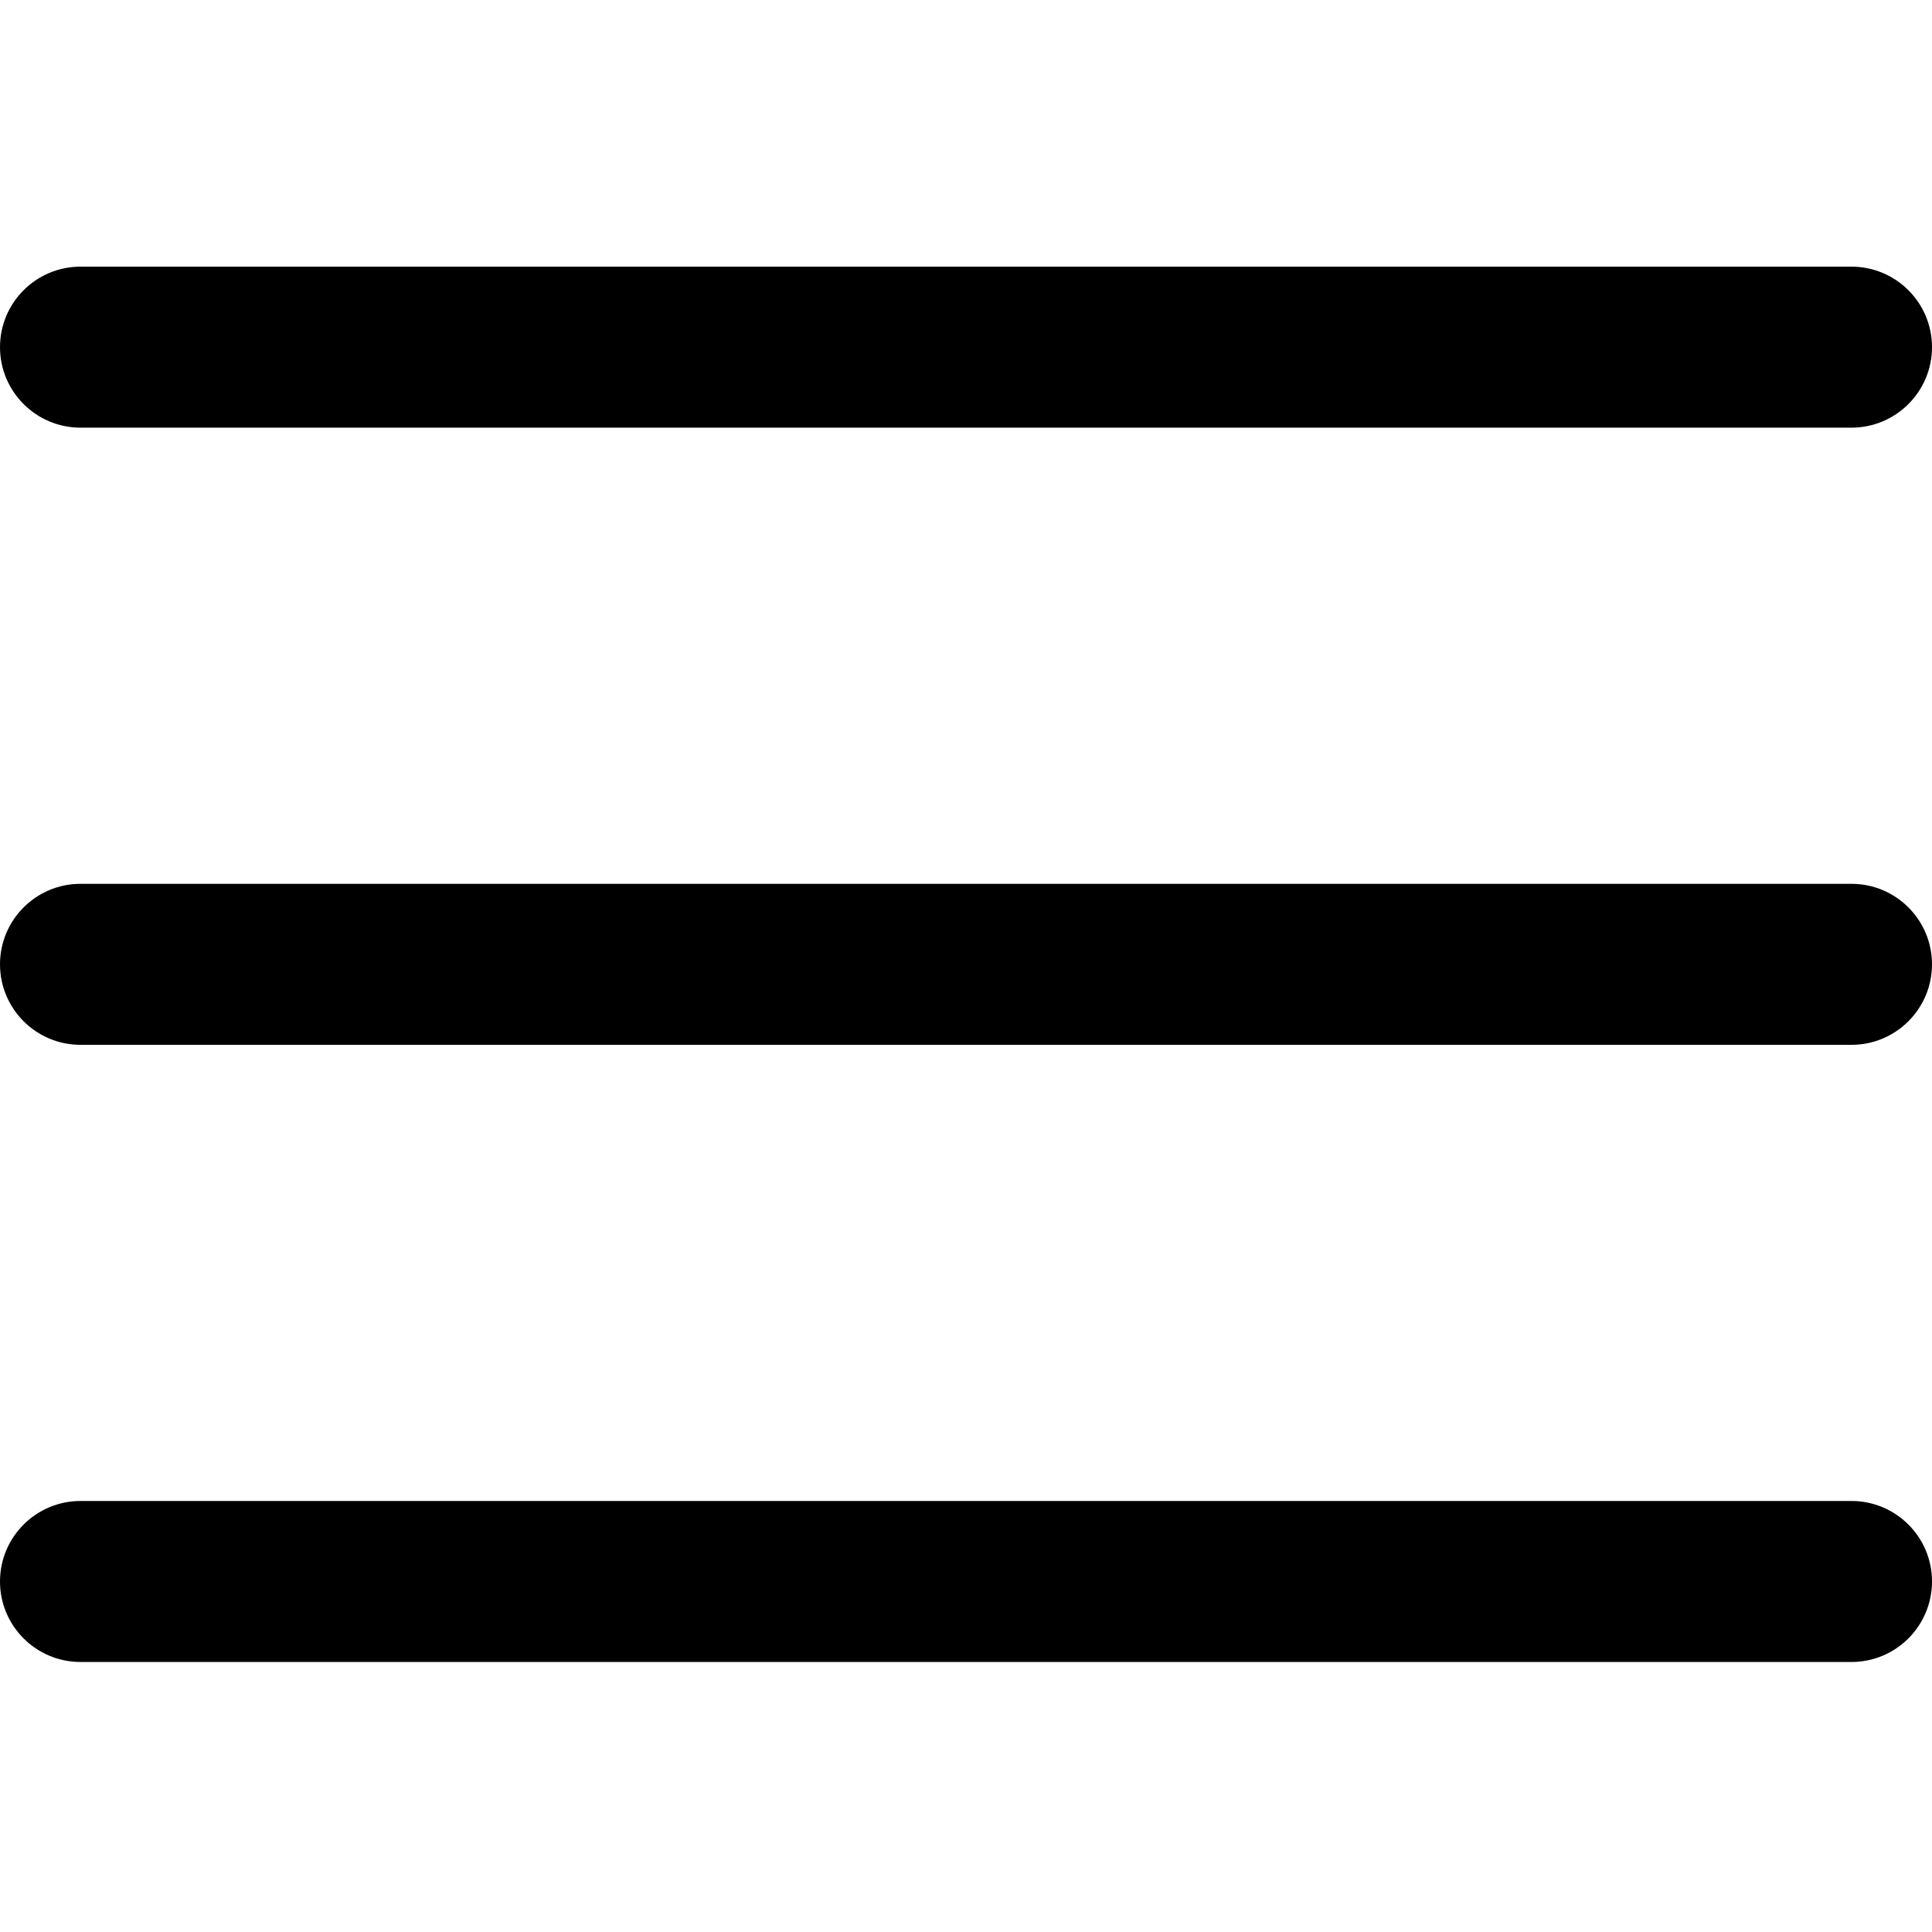
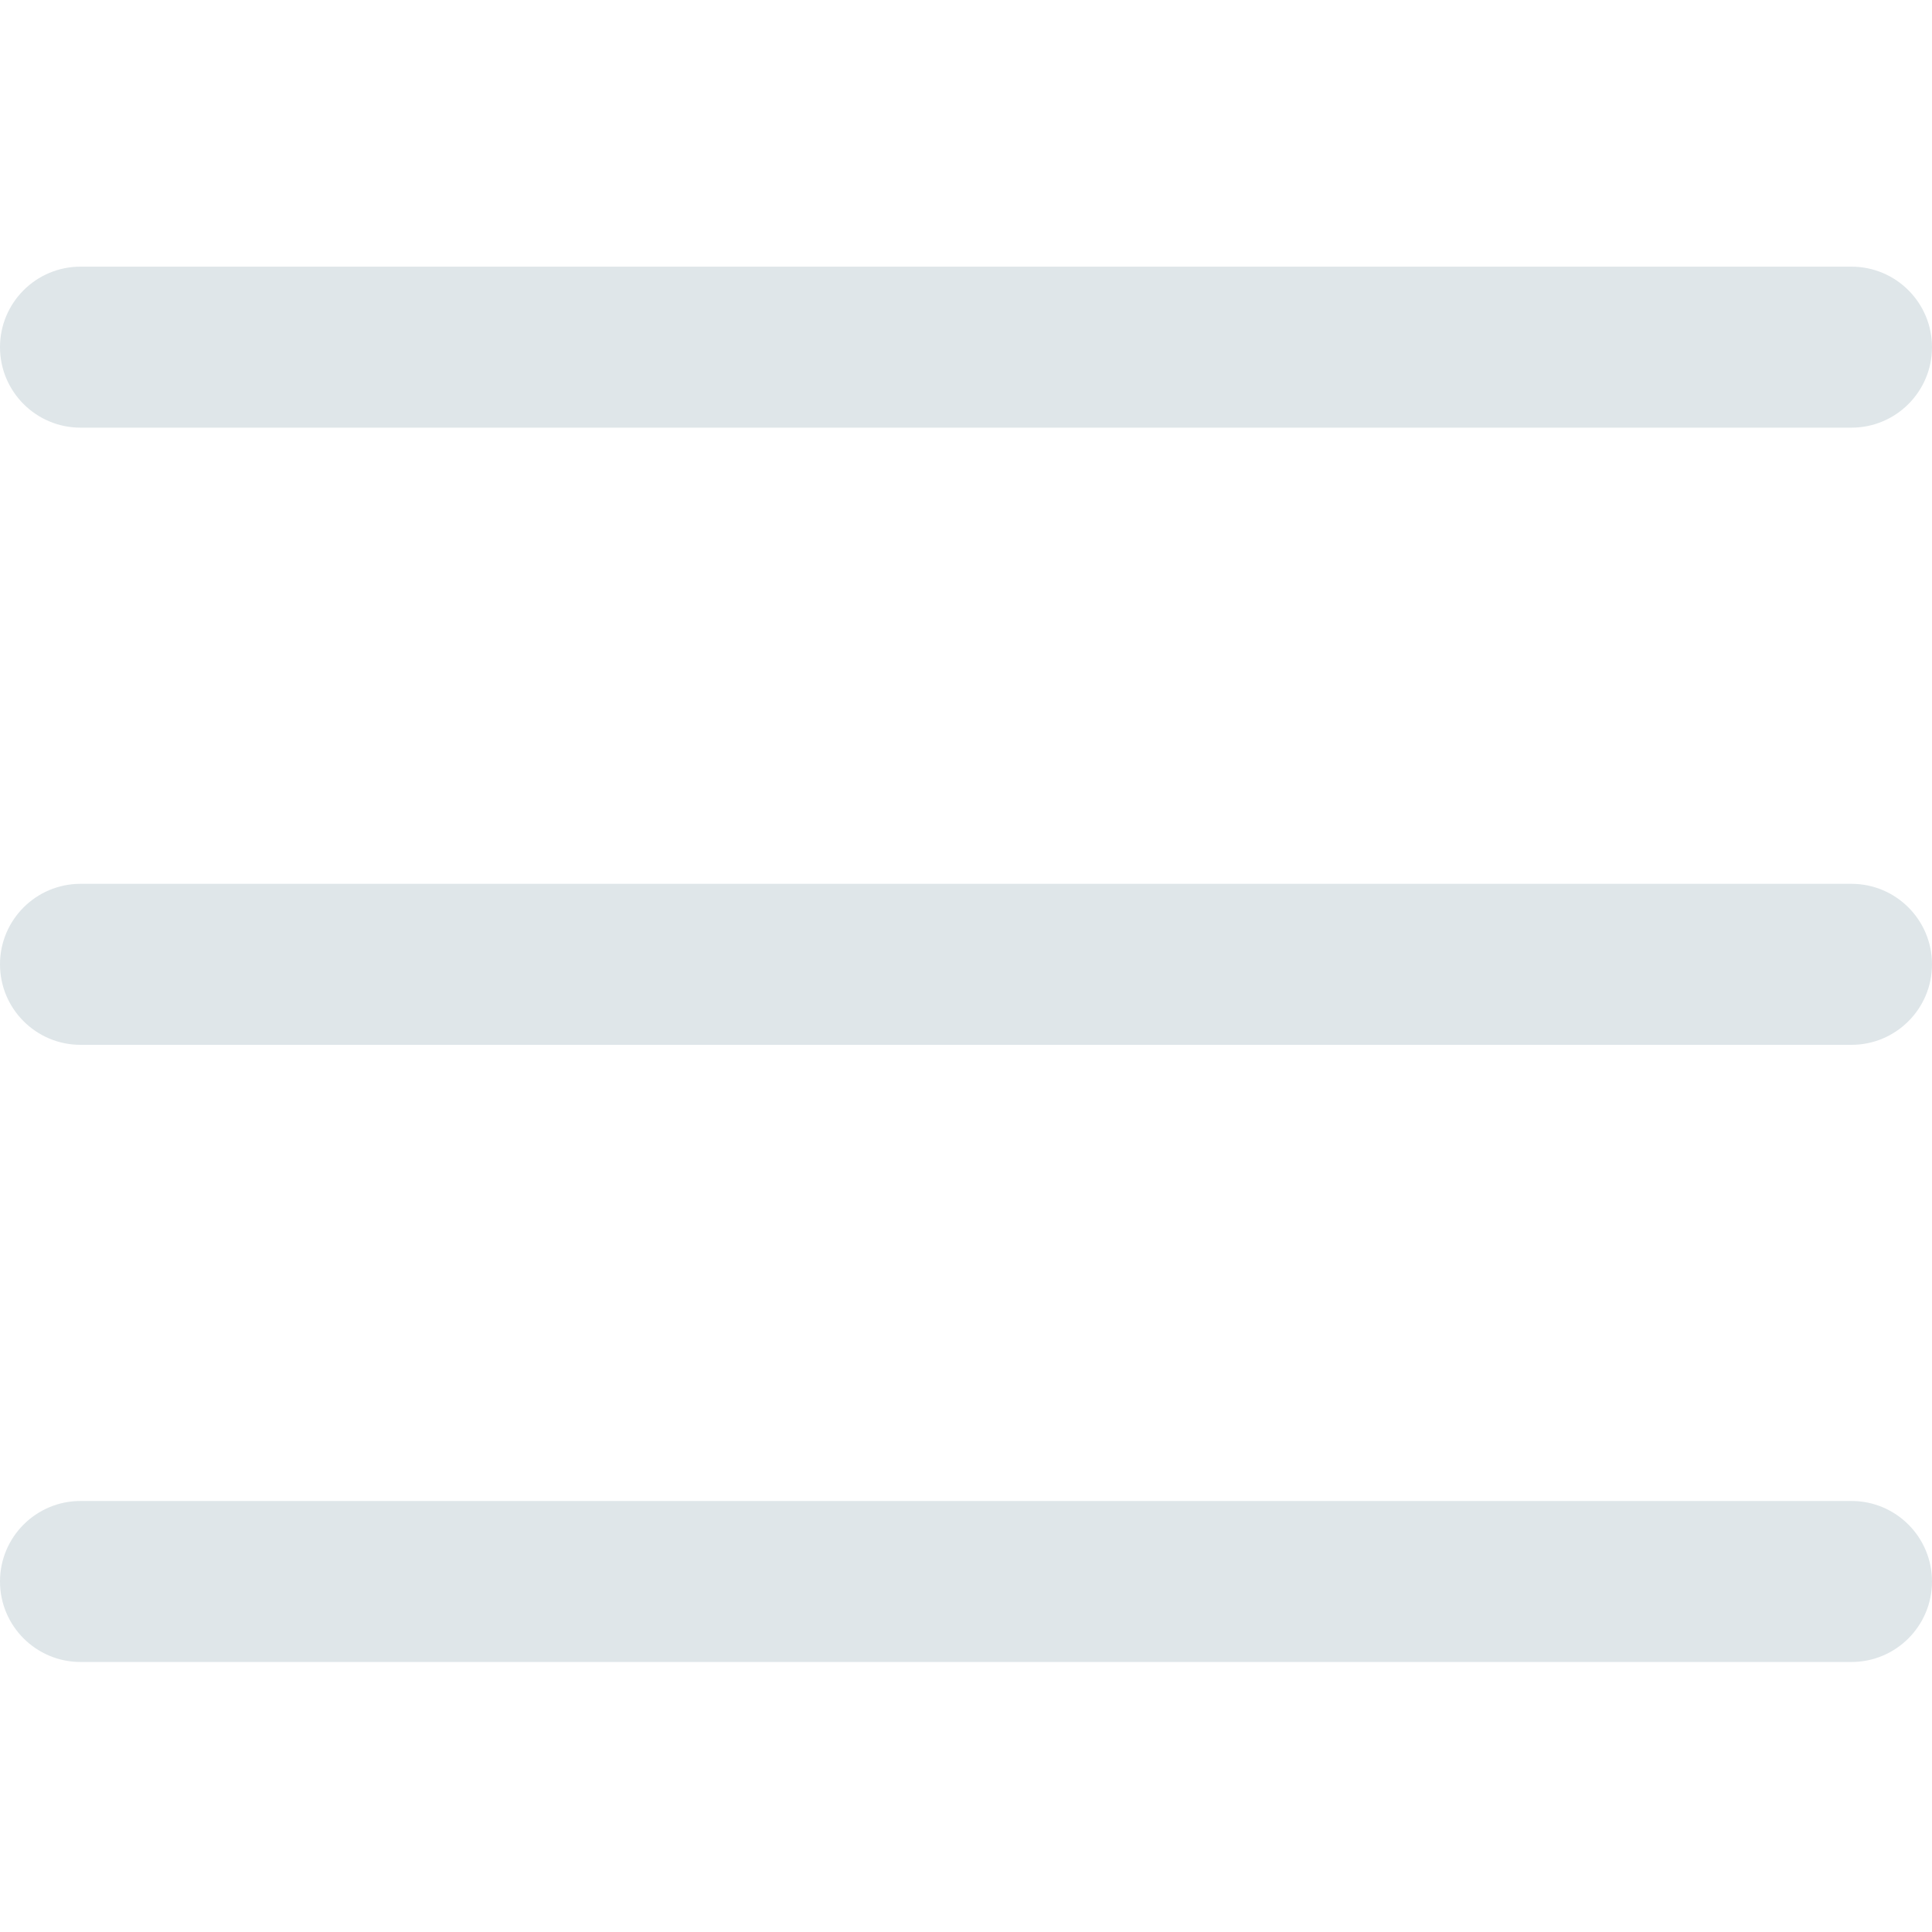
- <svg xmlns="http://www.w3.org/2000/svg" height="384pt" viewBox="0 -53 384 384" width="384pt">
+ <svg xmlns="http://www.w3.org/2000/svg" height="384pt" fill="#dfe6e9" viewBox="0 -53 384 384" width="384pt">
  <path d="m368 154.668h-352c-8.832 0-16-7.168-16-16s7.168-16 16-16h352c8.832 0 16 7.168 16 16s-7.168 16-16 16zm0 0" />
  <path d="m368 32h-352c-8.832 0-16-7.168-16-16s7.168-16 16-16h352c8.832 0 16 7.168 16 16s-7.168 16-16 16zm0 0" />
  <path d="m368 277.332h-352c-8.832 0-16-7.168-16-16s7.168-16 16-16h352c8.832 0 16 7.168 16 16s-7.168 16-16 16zm0 0" />
</svg>
